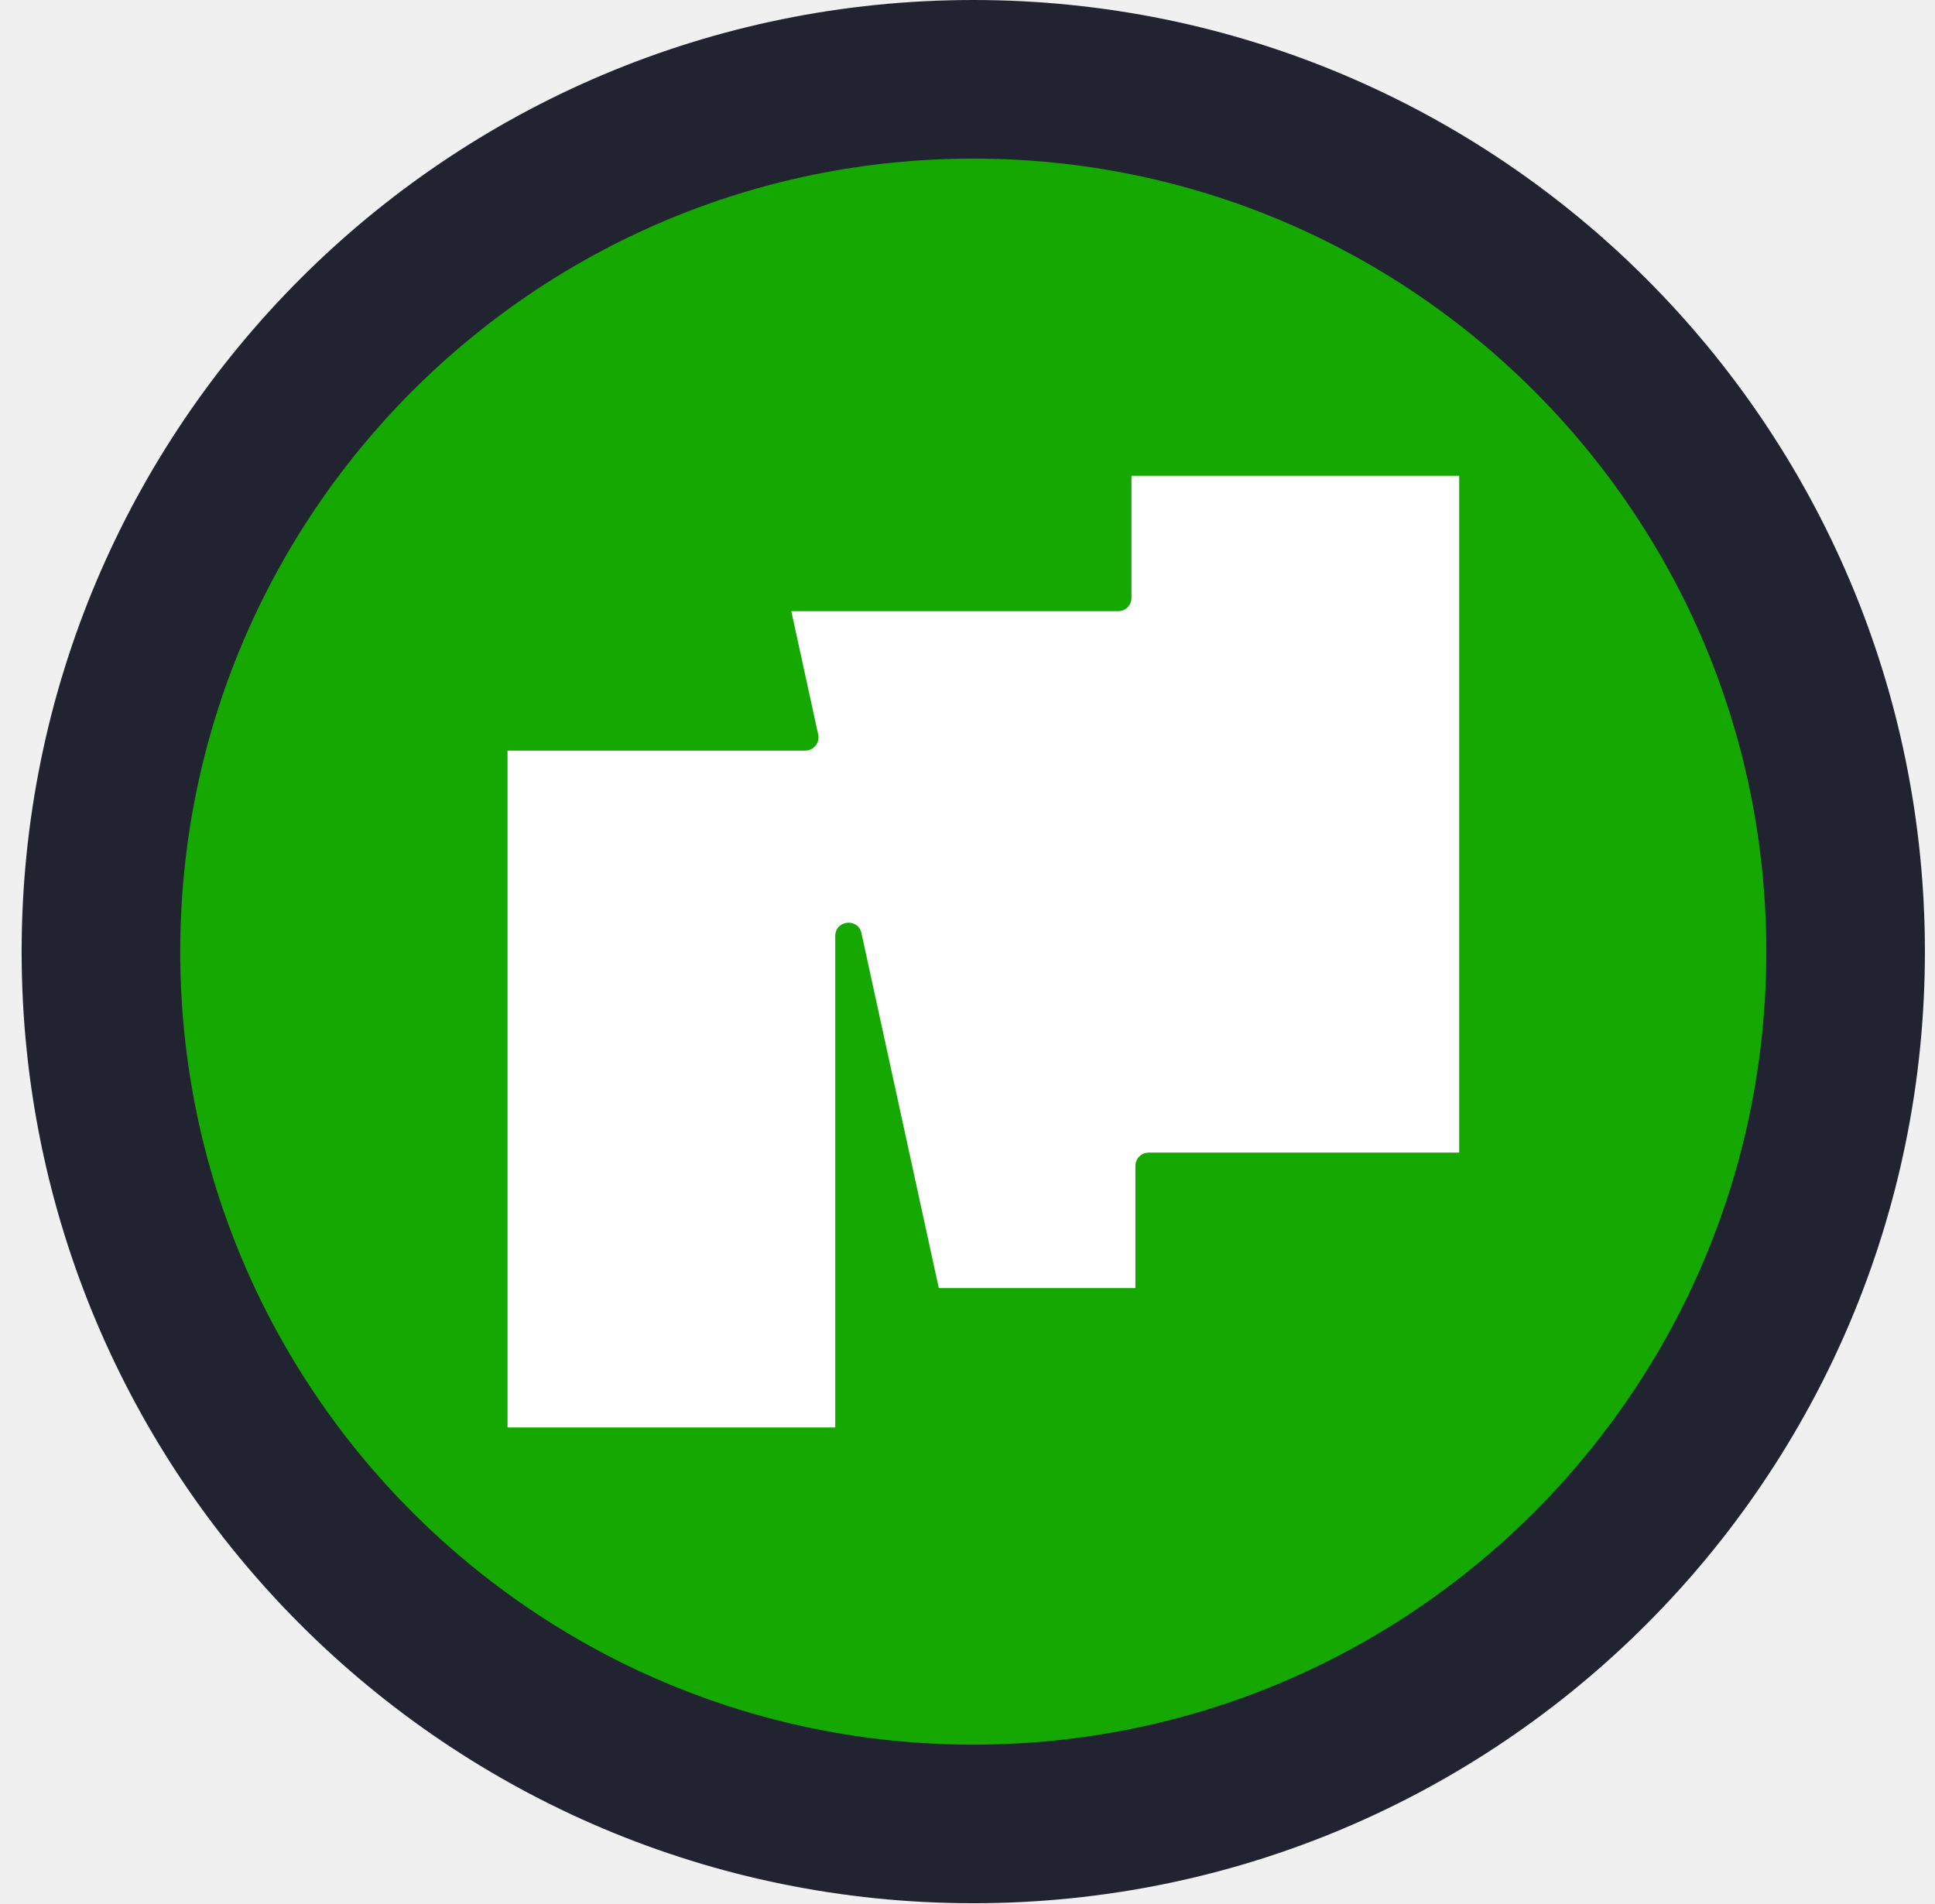
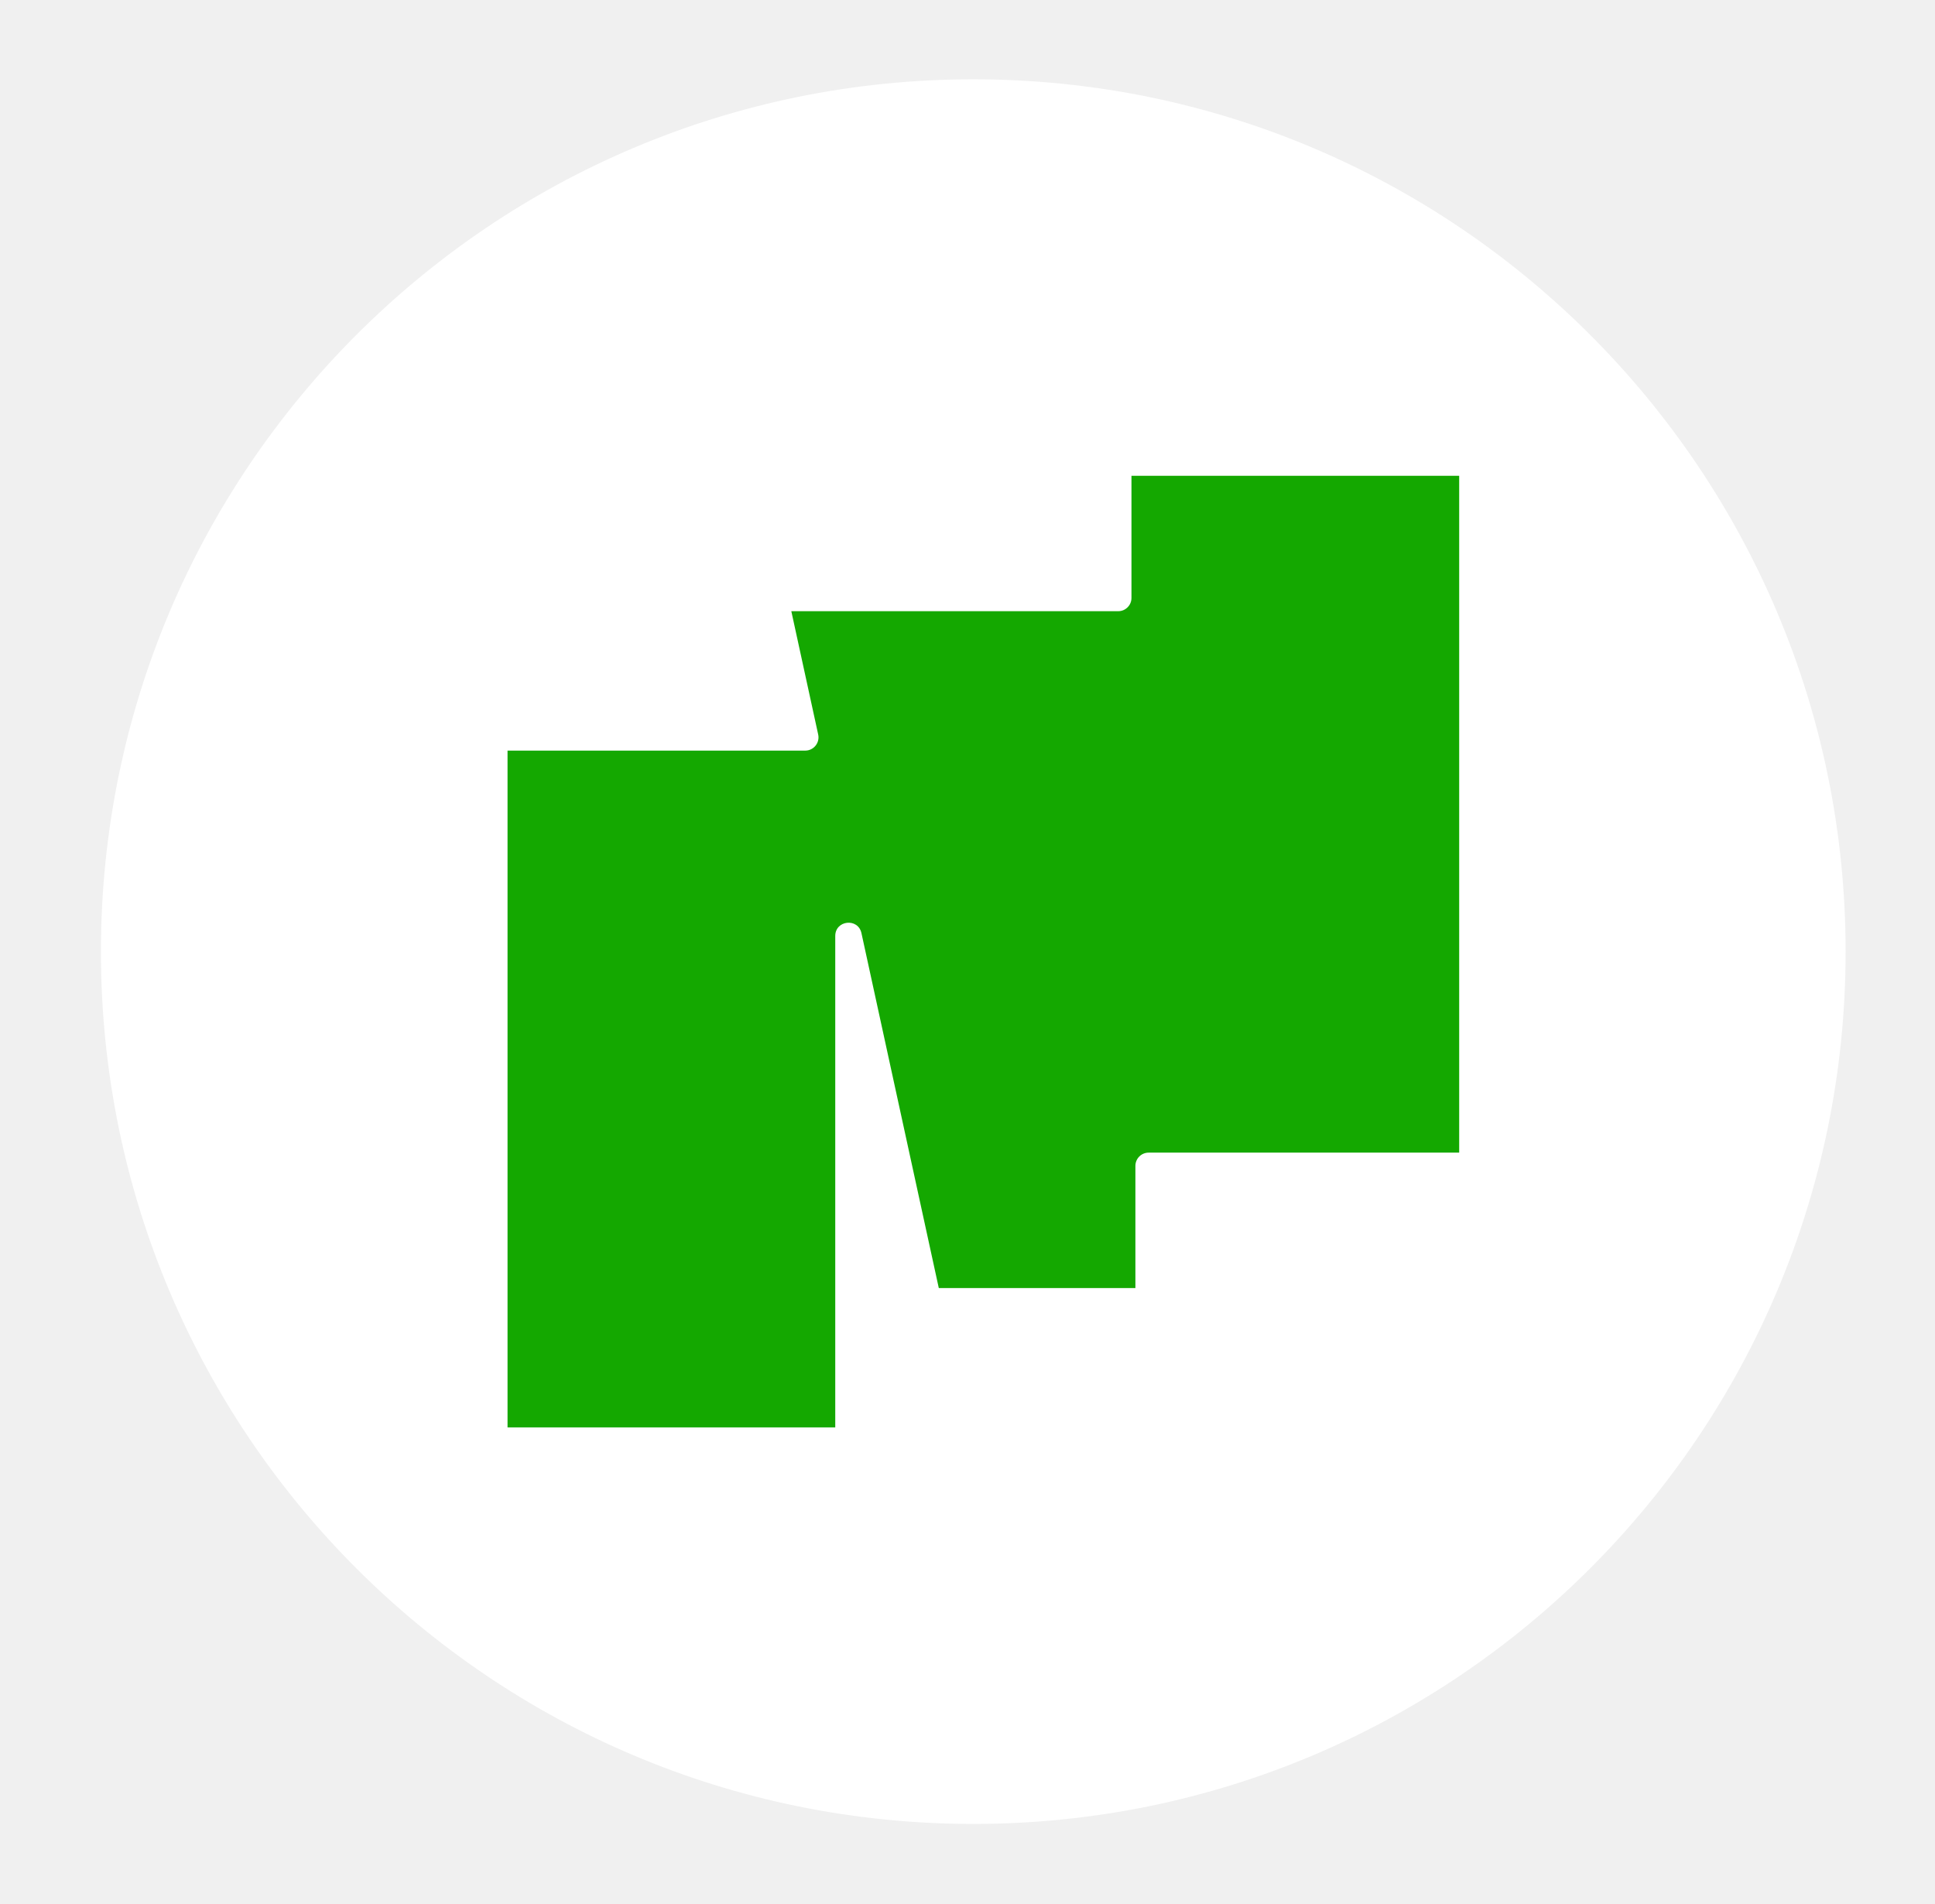
<svg xmlns="http://www.w3.org/2000/svg" width="61" height="60" viewBox="0 0 61 60" fill="none">
-   <path d="M30.682 57.5C45.87 57.5 58.182 45.188 58.182 30C58.182 14.812 45.87 2.5 30.682 2.5C15.494 2.5 3.182 14.812 3.182 30C3.182 45.188 15.494 57.5 30.682 57.5Z" fill="#14A800" stroke="#222331" stroke-width="5" />
-   <path fill-rule="evenodd" clip-rule="evenodd" d="M16 45H26.331V29.507C26.331 29.006 27.051 28.929 27.157 29.418L29.595 40.606H35.793V36.755C35.793 36.524 35.98 36.337 36.211 36.337H46V15H35.669V18.85C35.669 19.081 35.482 19.268 35.251 19.268H24.946L25.793 23.156C25.85 23.416 25.651 23.663 25.384 23.663H16V45Z" fill="white" />
+   <path d="M30.682 57.5C45.87 57.5 58.182 45.188 58.182 30C58.182 14.812 45.87 2.5 30.682 2.5C15.494 2.5 3.182 14.812 3.182 30C3.182 45.188 15.494 57.5 30.682 57.5Z" fill="white" />
+   <path fill-rule="evenodd" clip-rule="evenodd" d="M16 45H26.331V29.507C26.331 29.006 27.051 28.929 27.157 29.418L29.595 40.606H35.793V36.755C35.793 36.524 35.98 36.337 36.211 36.337H46V15H35.669V18.85C35.669 19.081 35.482 19.268 35.251 19.268H24.946L25.793 23.156C25.85 23.416 25.651 23.663 25.384 23.663H16V45Z" fill="#14A800" />
</svg>
